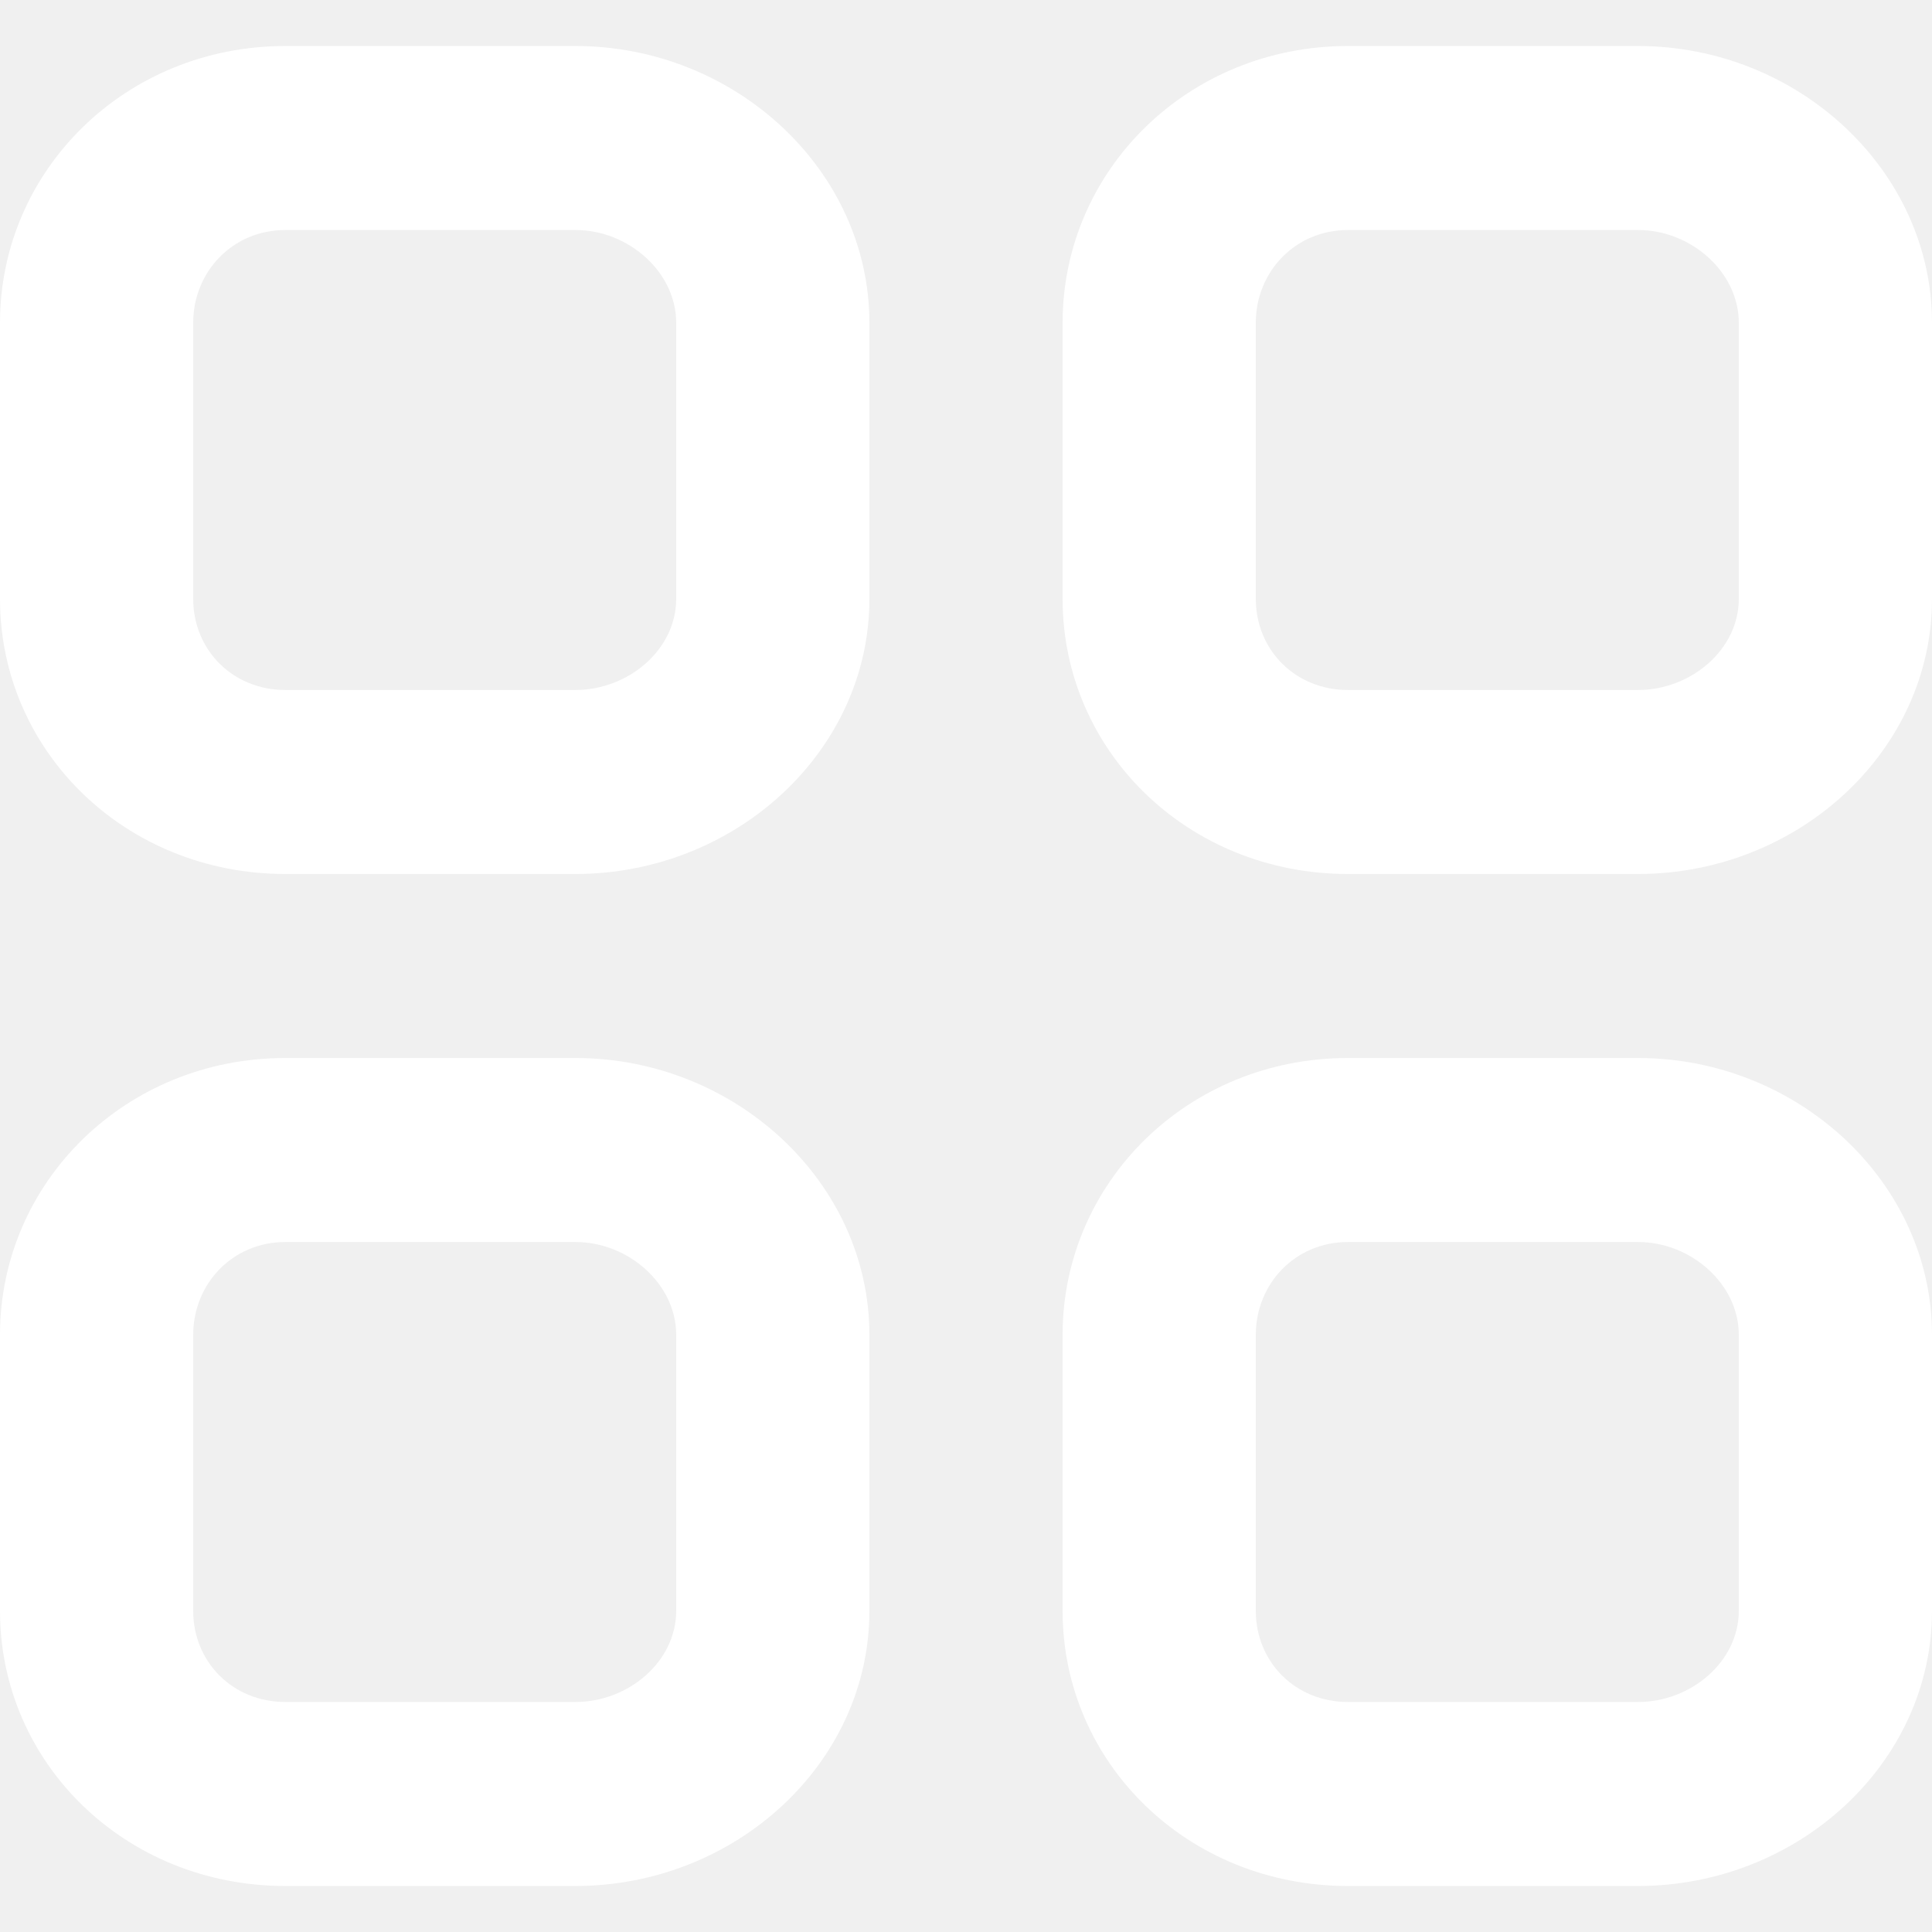
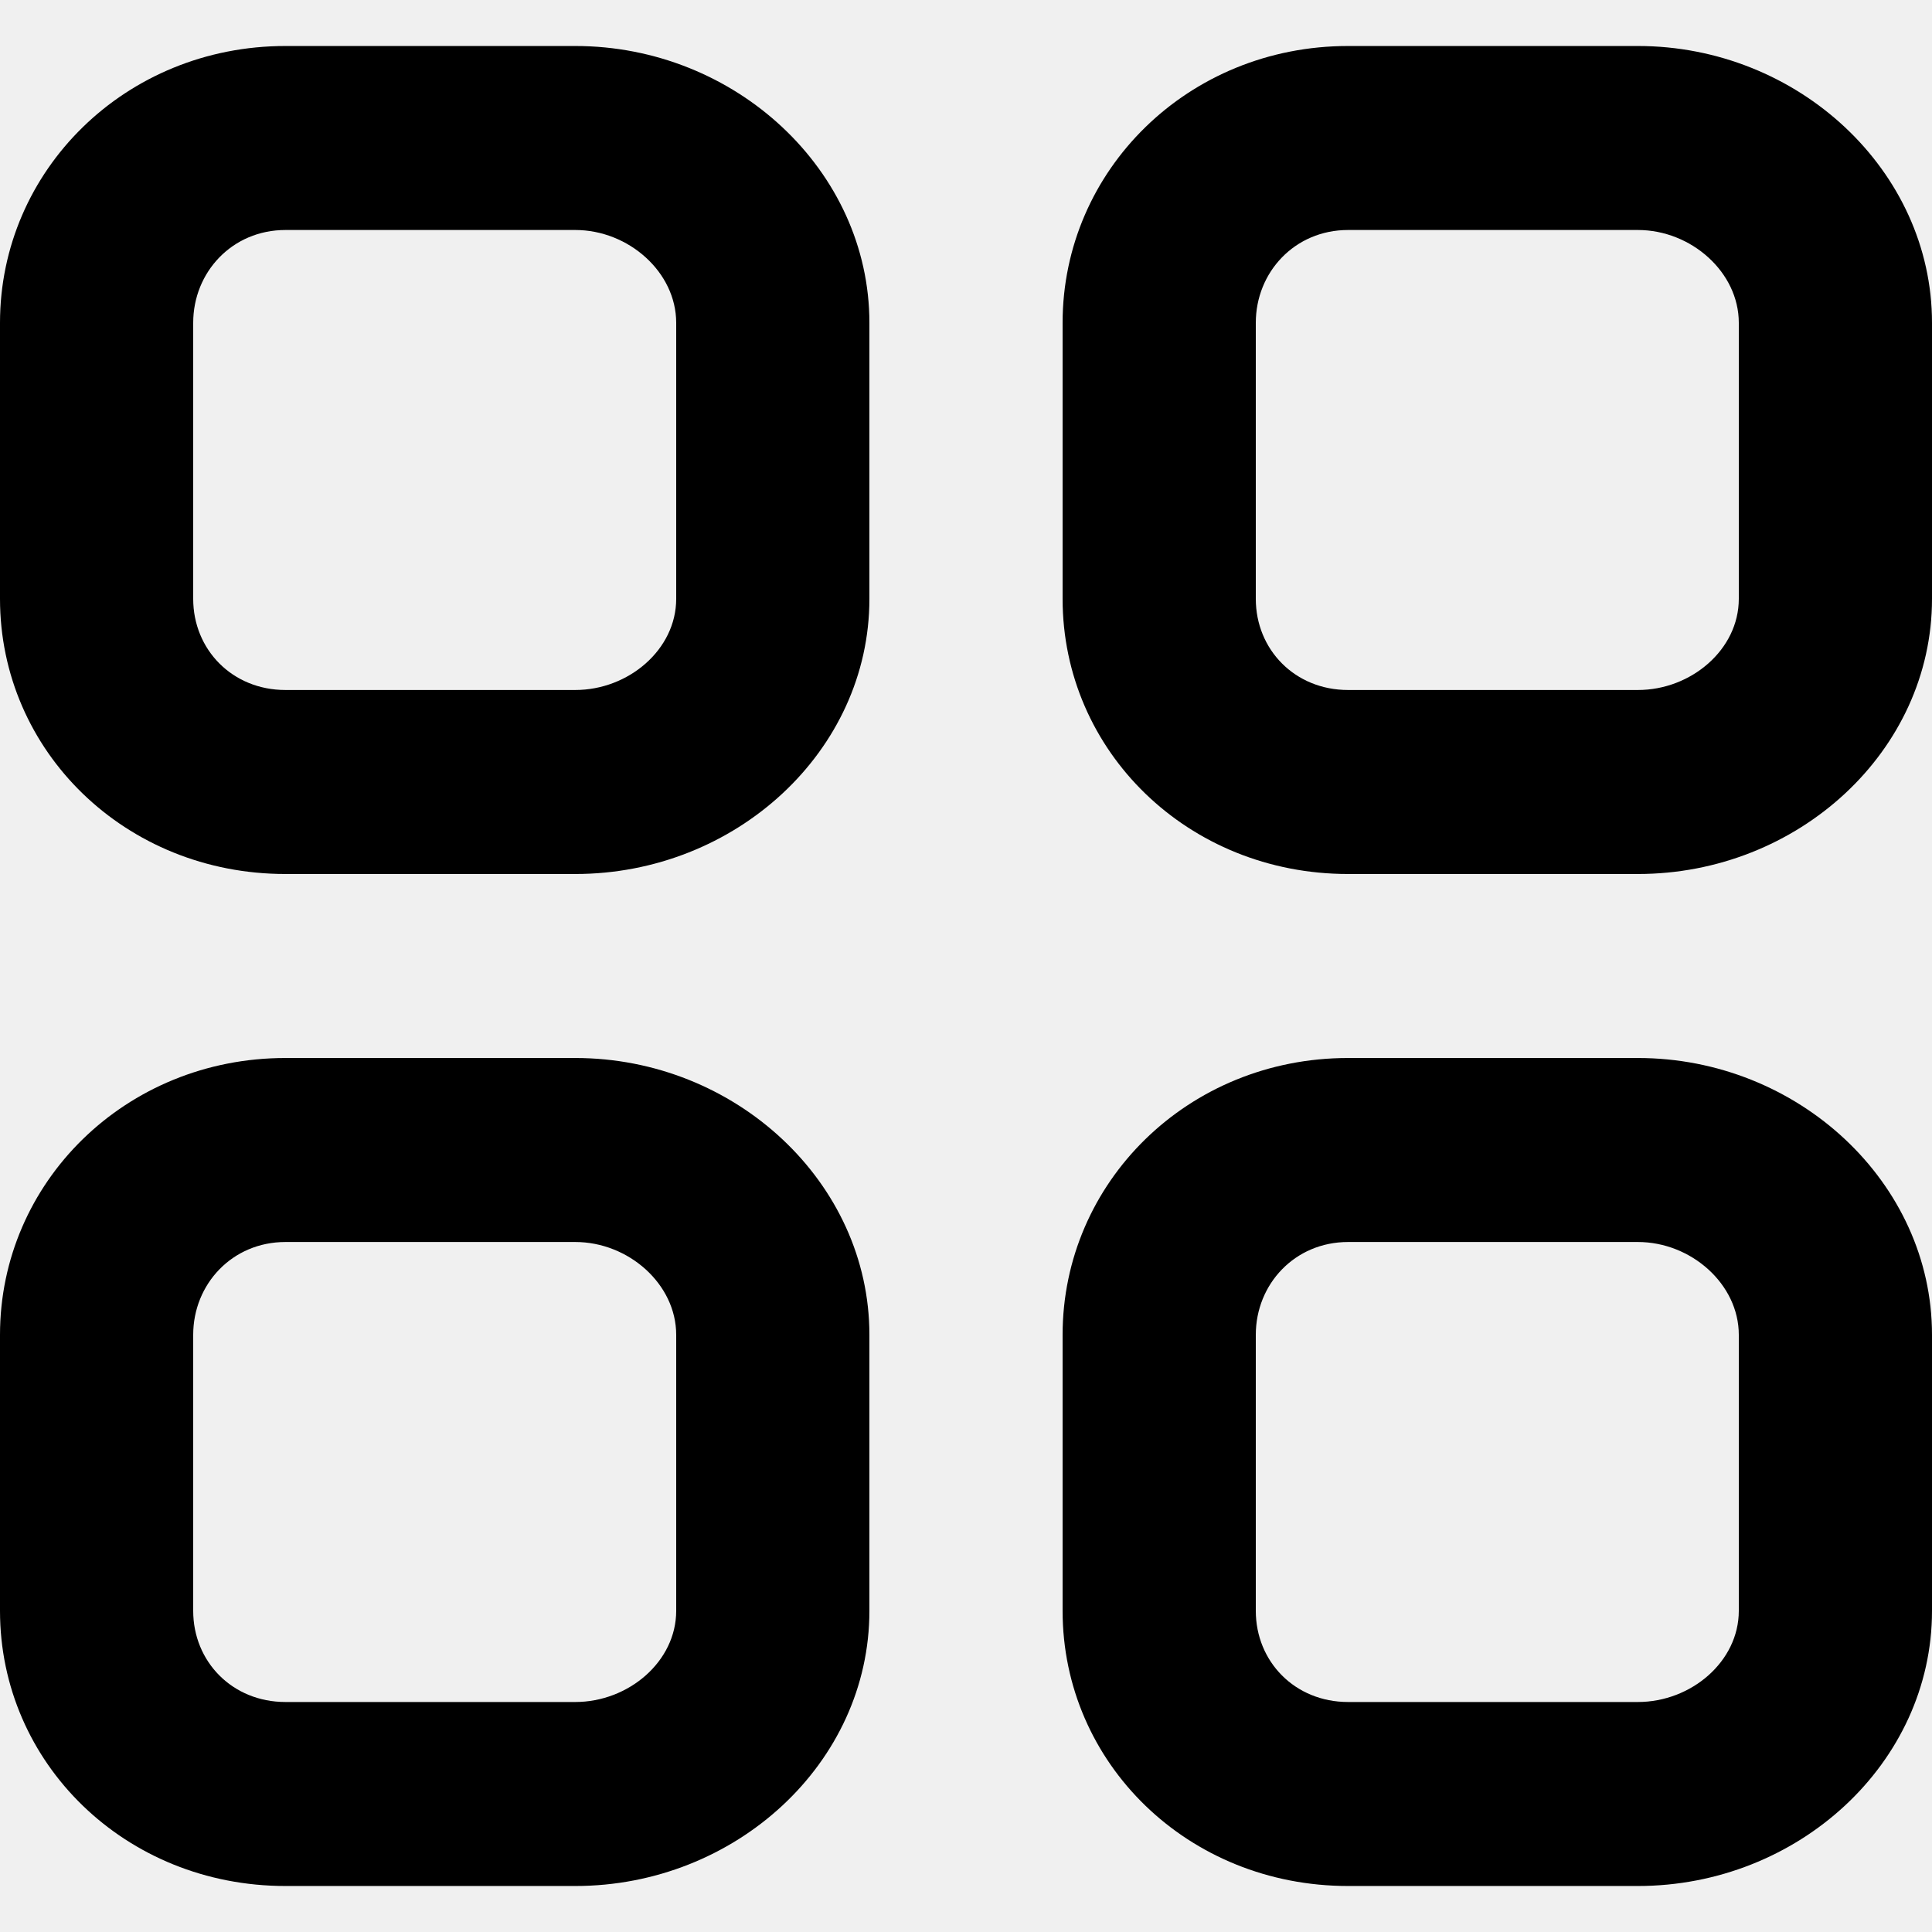
<svg xmlns="http://www.w3.org/2000/svg" width="50px" height="50px" viewBox="0 -0.5 21 21" version="1.1">
  <defs>

</defs>
  <g id="Page-1" stroke="none" stroke-width="1" fill="none" fill-rule="evenodd">
-     <g id="Dribbble-Light-Preview" transform="translate(-139, -200)" fill="#FFFFFF">
+     <g id="Dribbble-Light-Preview" transform="translate(-139, -200)" fill="#000000">
      <g id="icons" transform="translate(56, 160)">
        <path d="M101.9,57.009 C101.9,57.56 101.382,58 100.803,58 L97.653,58 C97.074,58 96.65,57.56 96.65,57.009 L96.65,54.009 C96.65,53.458 97.074,53 97.653,53 L100.803,53 C101.382,53 101.9,53.458 101.9,54.009 L101.9,57.009 Z M100.803,51 L97.653,51 C95.913,51 94.55,52.352 94.55,54.009 L94.55,57.009 C94.55,58.666 95.913,60 97.653,60 L100.803,60 C102.543,60 104,58.666 104,57.009 L104,54.009 C104,52.352 102.543,51 100.803,51 L100.803,51 Z M90.35,57.009 C90.35,57.56 89.832,58 89.253,58 L86.103,58 C85.524,58 85.1,57.56 85.1,57.009 L85.1,54.009 C85.1,53.458 85.524,53 86.103,53 L89.253,53 C89.832,53 90.35,53.458 90.35,54.009 L90.35,57.009 Z M89.253,51 L86.103,51 C84.363,51 83,52.352 83,54.009 L83,57.009 C83,58.666 84.363,60 86.103,60 L89.253,60 C90.993,60 92.45,58.666 92.45,57.009 L92.45,54.009 C92.45,52.352 90.993,51 89.253,51 L89.253,51 Z M101.9,46.009 C101.9,46.56 101.382,47 100.803,47 L97.653,47 C97.074,47 96.65,46.56 96.65,46.009 L96.65,43.009 C96.65,42.458 97.074,42 97.653,42 L100.803,42 C101.382,42 101.9,42.458 101.9,43.009 L101.9,46.009 Z M100.803,40 L97.653,40 C95.913,40 94.55,41.352 94.55,43.009 L94.55,46.009 C94.55,47.666 95.913,49 97.653,49 L100.803,49 C102.543,49 104,47.666 104,46.009 L104,43.009 C104,41.352 102.543,40 100.803,40 L100.803,40 Z M90.35,46.009 C90.35,46.56 89.832,47 89.253,47 L86.103,47 C85.524,47 85.1,46.56 85.1,46.009 L85.1,43.009 C85.1,42.458 85.524,42 86.103,42 L89.253,42 C89.832,42 90.35,42.458 90.35,43.009 L90.35,46.009 Z M89.253,40 L86.103,40 C84.363,40 83,41.352 83,43.009 L83,46.009 C83,47.666 84.363,49 86.103,49 L89.253,49 C90.993,49 92.45,47.666 92.45,46.009 L92.45,43.009 C92.45,41.352 90.993,40 89.253,40 L89.253,40 Z" id="menu_navigation_grid-[#1528]">

</path>
      </g>
    </g>
  </g>
</svg>
